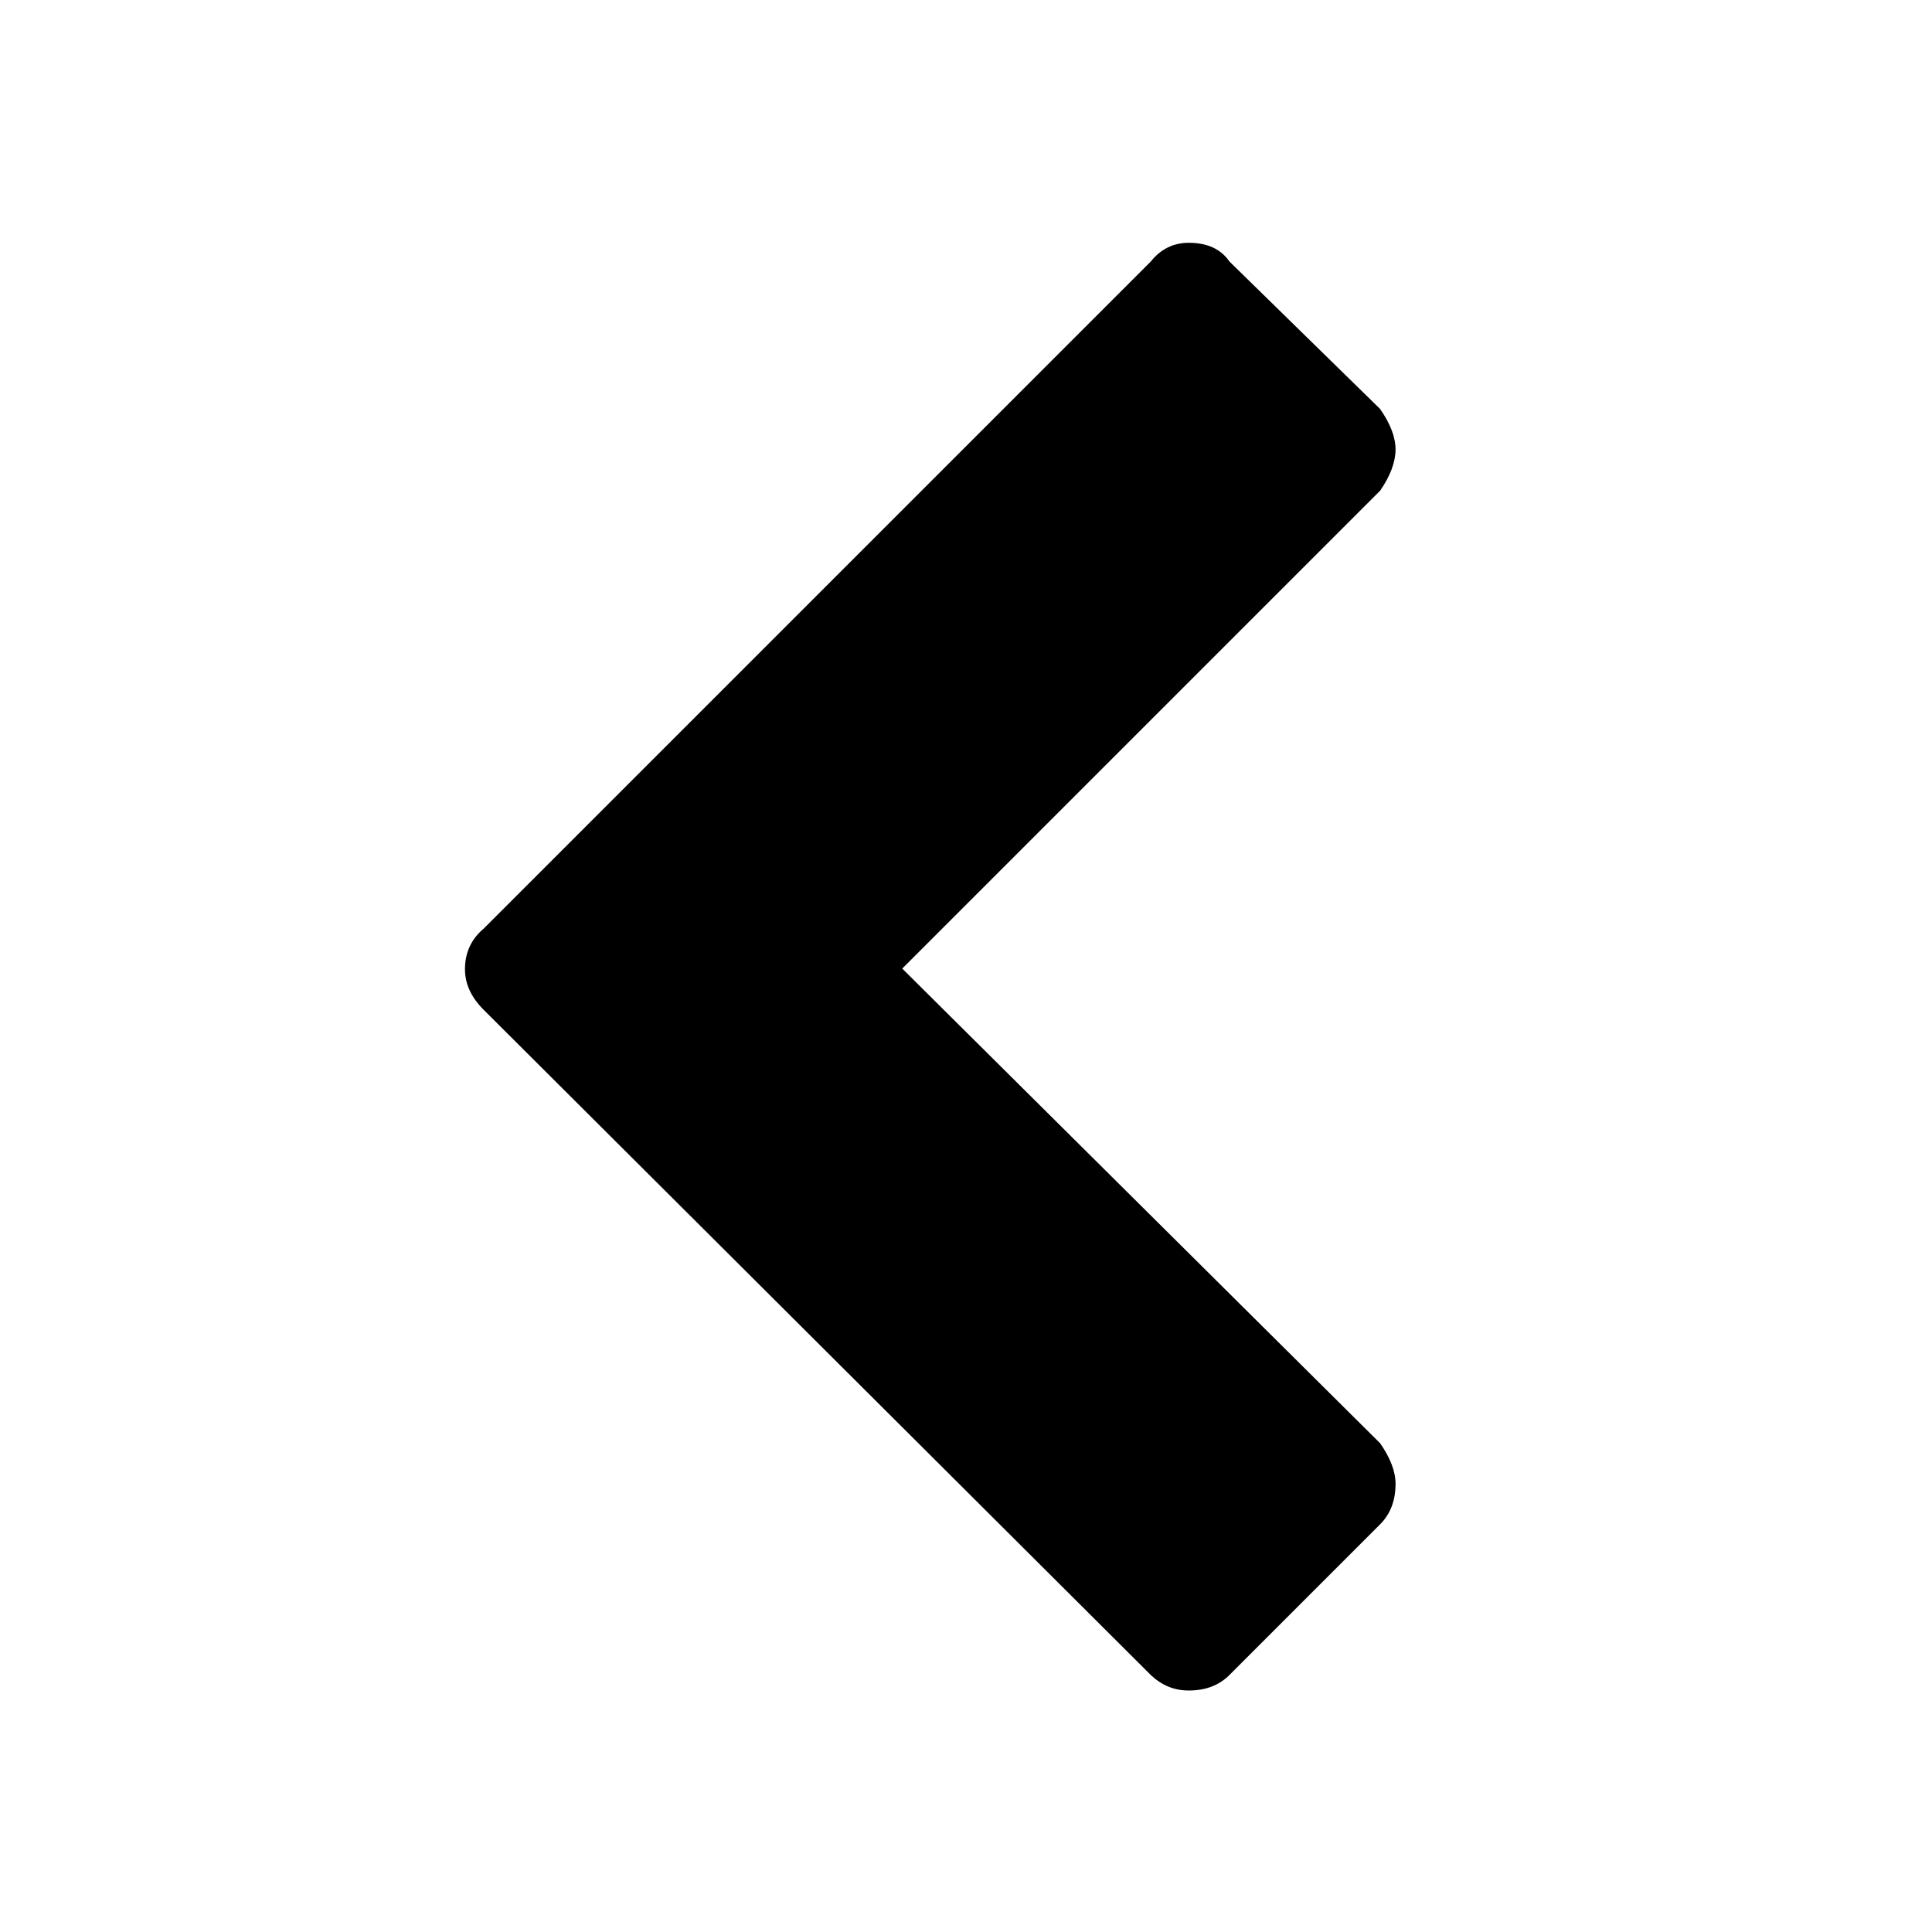
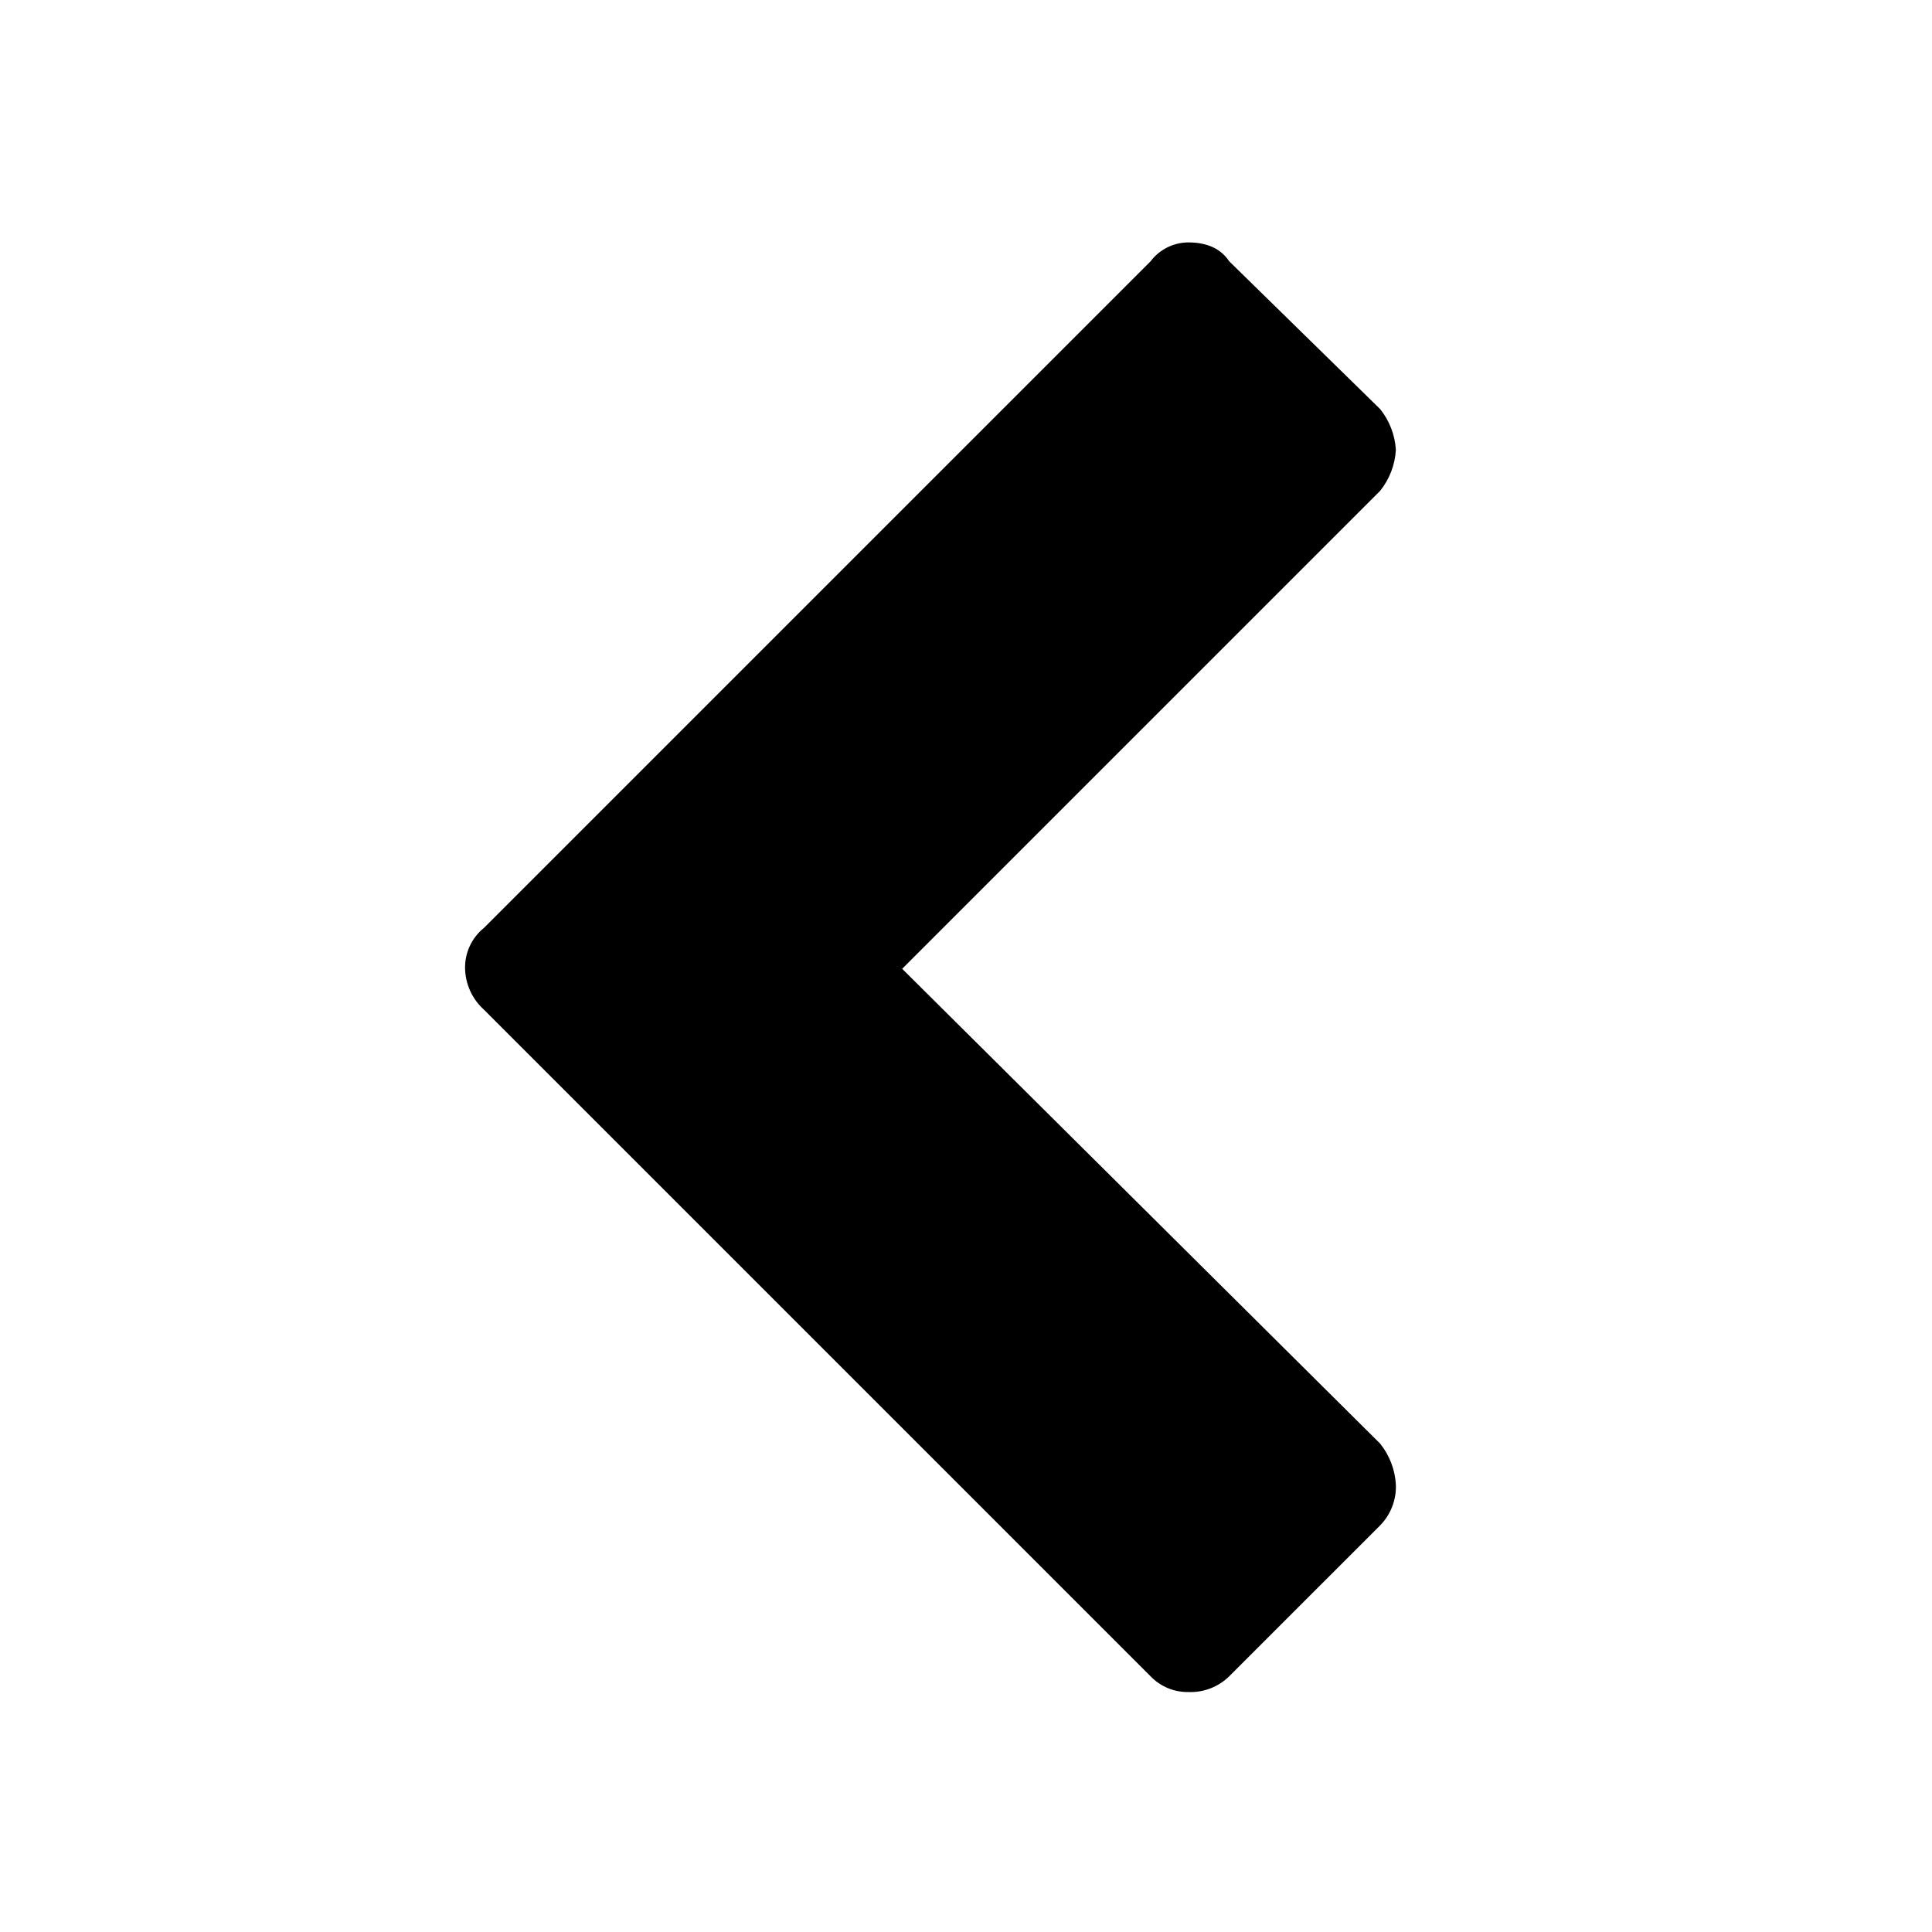
- <svg xmlns="http://www.w3.org/2000/svg" xmlns:xlink="http://www.w3.org/1999/xlink" version="1.1" id="Layer_1" x="0px" y="0px" viewBox="0 0 300 300" style="enable-background:new 0 0 300 300;" xml:space="preserve">
-   <style type="text/css">
- 	.st0{fill-rule:evenodd;clip-rule:evenodd;}
- </style>
-   <g>
-     <path d="M214.3,76.2l-74.2,74.2l74.2,73.7c1.6,2.3,2.4,4.4,2.4,6.3c0,2.6-0.8,4.7-2.4,6.3l-23.4,23.4c-1.6,1.6-3.7,2.4-6.3,2.4   c-2.3,0-4.2-0.8-5.9-2.4L75.1,156.8c-2-2-2.9-4.1-2.9-6.3c0-2.6,1-4.7,2.9-6.3L178.7,40.6c1.6-2,3.6-2.9,5.9-2.9c2.9,0,5,1,6.3,2.9   l23.4,22.9c1.6,2.3,2.4,4.4,2.4,6.3S215.9,73.9,214.3,76.2z" />
-   </g>
-   <g>
-     <defs>
-       <rect id="SVGID_1_" x="-7345.5" y="-3917.1" width="15094.6" height="11550.3" />
-     </defs>
-     <clipPath id="SVGID_2_">
-       <use xlink:href="#SVGID_1_" style="overflow:visible;" />
-     </clipPath>
-   </g>
-   <g>
-     <defs>
-       <rect id="SVGID_3_" x="-7345.5" y="-3917.1" width="15094.6" height="11550.3" />
-     </defs>
-     <clipPath id="SVGID_4_">
-       <use xlink:href="#SVGID_3_" style="overflow:visible;" />
-     </clipPath>
-   </g>
+ <svg xmlns="http://www.w3.org/2000/svg" id="Layer_1" data-name="Layer 1" viewBox="0 0 300 300">
+   <path d="M214.308,76.216l-74.219,74.219,74.219,73.73a11.183,11.183,0,0,1,2.441,6.348,8.585,8.585,0,0,1-2.441,6.348L190.87,260.298a8.579,8.579,0,0,1-6.348,2.441,7.963,7.963,0,0,1-5.859-2.441L75.147,156.782a8.86,8.86,0,0,1-2.93-6.348,7.884,7.884,0,0,1,2.93-6.348L178.663,40.572a7.387,7.387,0,0,1,5.859-2.93q4.394,0,6.348,2.93l23.438,22.949a11.183,11.183,0,0,1,2.441,6.348A11.163,11.163,0,0,1,214.308,76.216Z" />
</svg>
